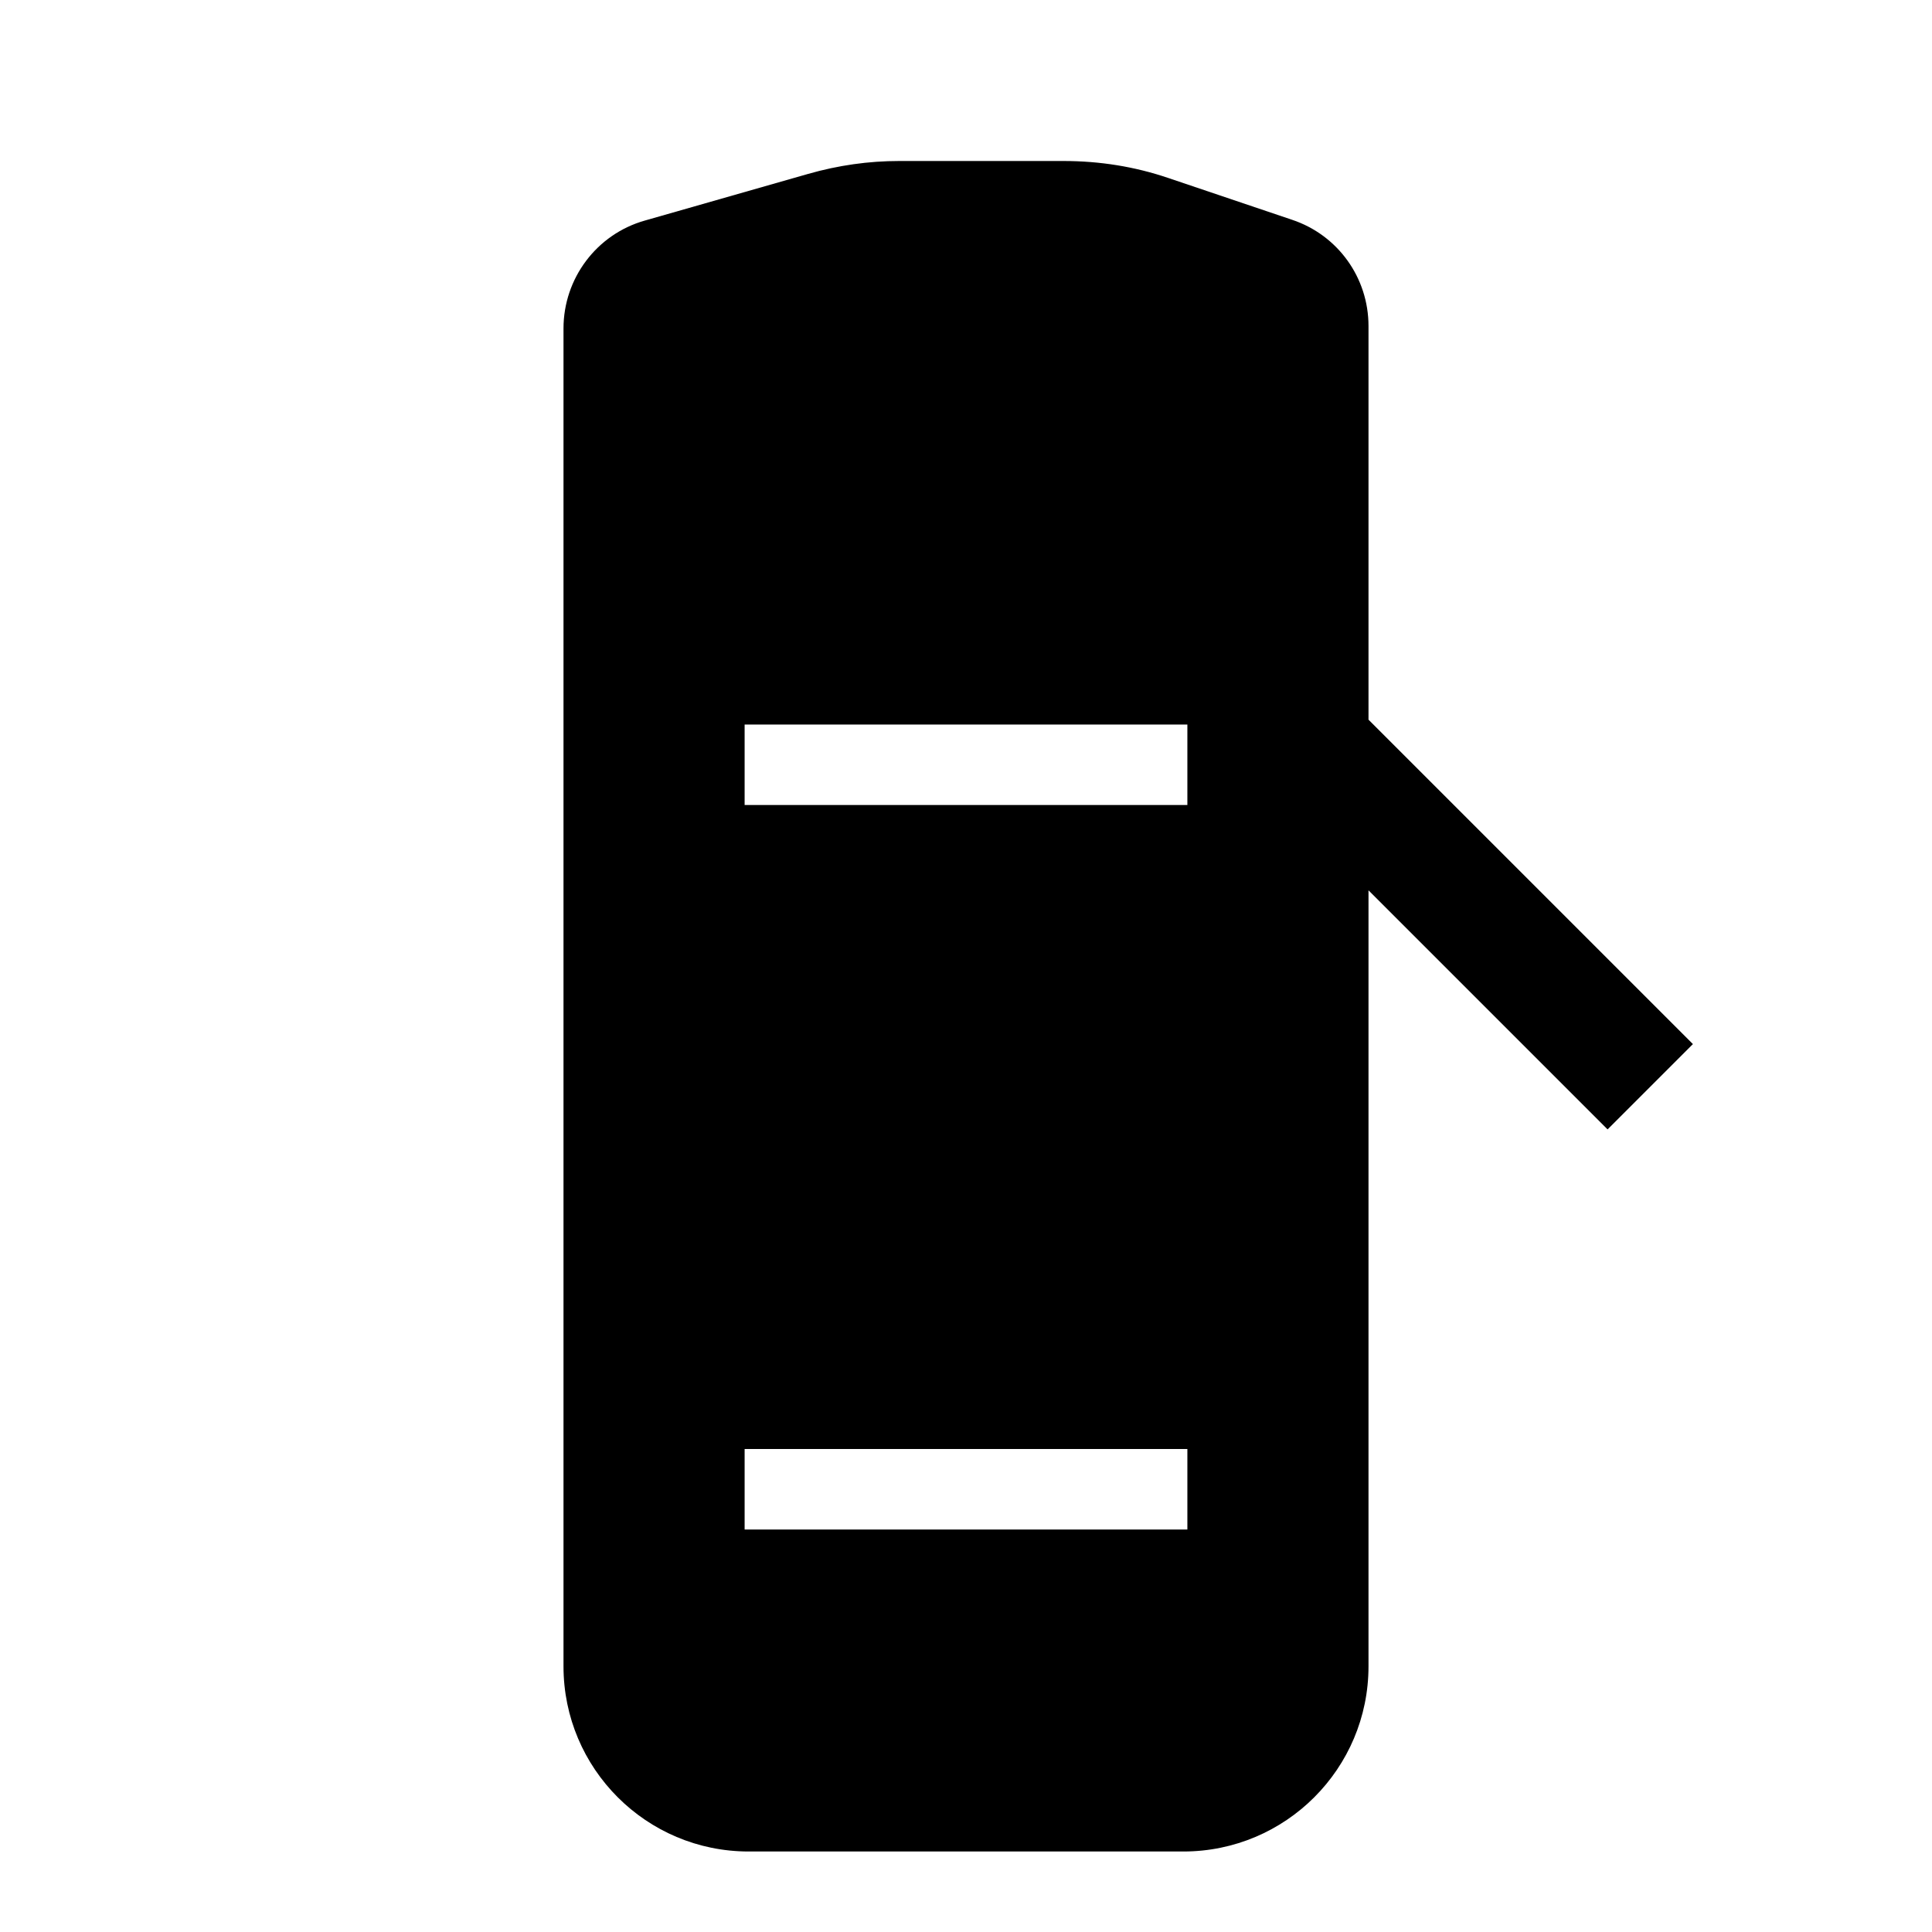
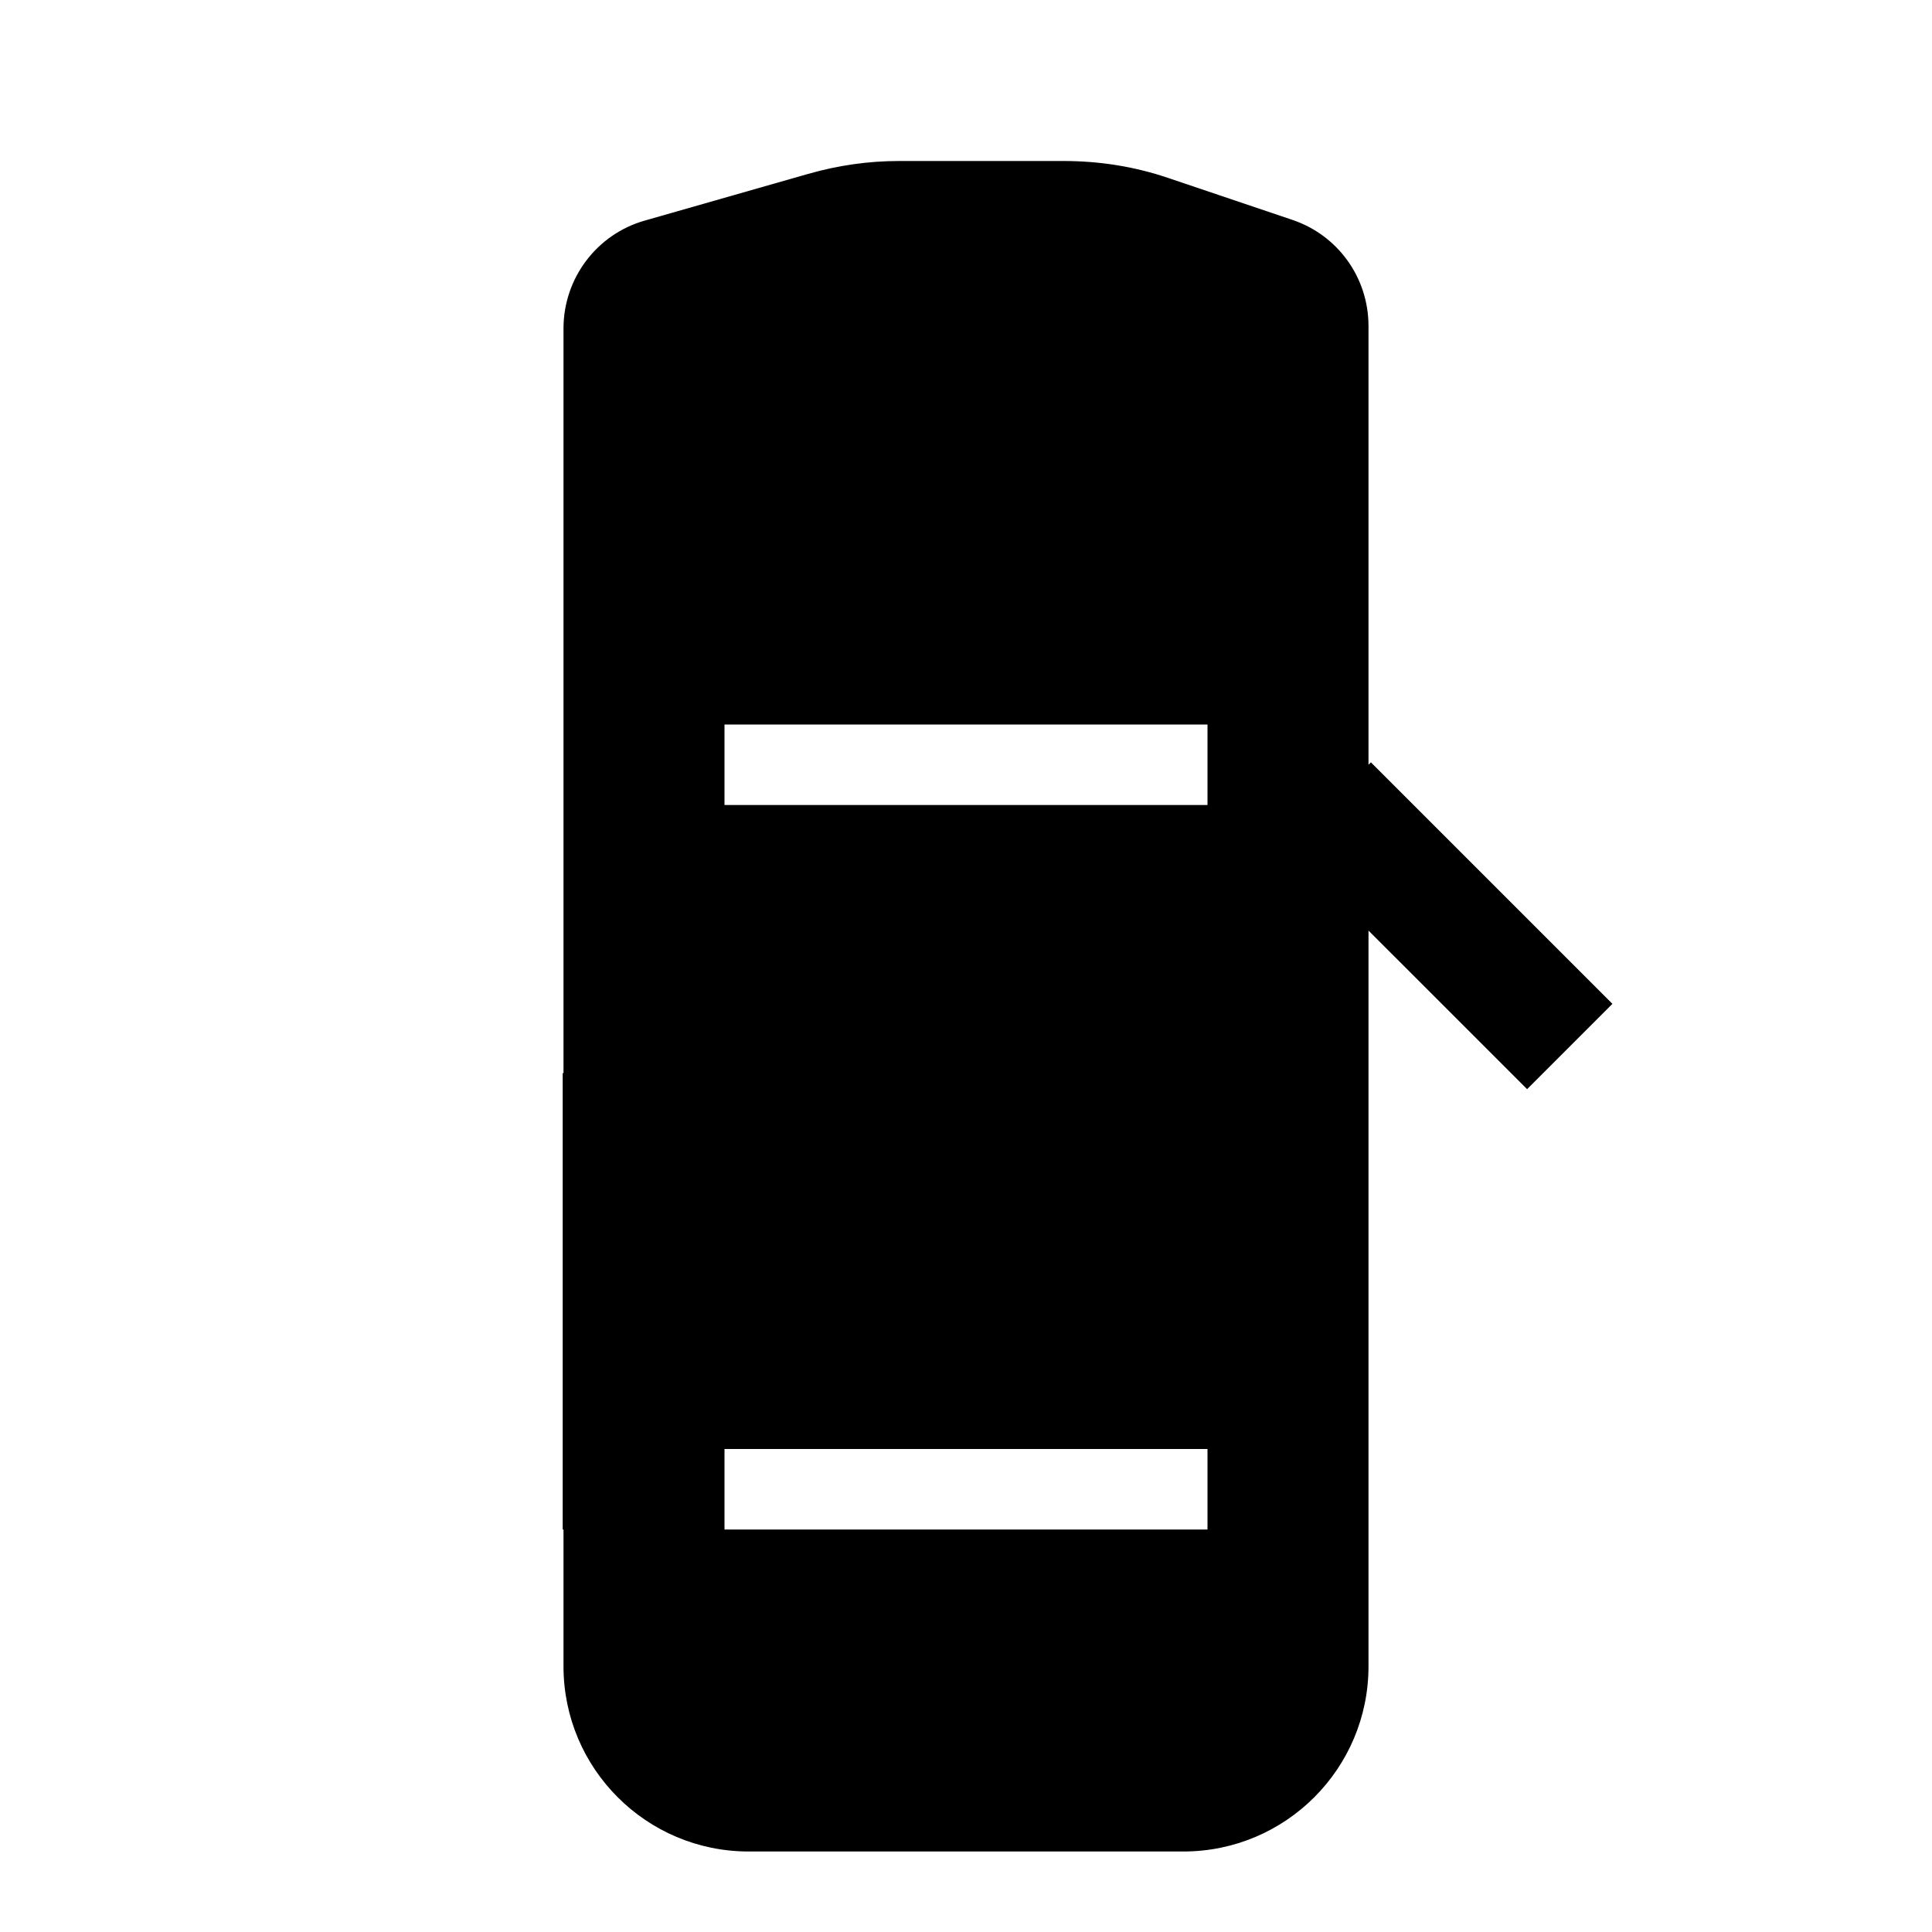
<svg xmlns="http://www.w3.org/2000/svg" width="24" height="24" fill="none">
-   <path fill="currentColor" d="M13.21 2q.68 0 1.3.21l1.54.52c.57.19.95.72.95 1.32v4.89l4.03 4.03-1.06 1.06L17 11.06v9.64a2.3 2.3 0 0 1-2.3 2.3H9.3A2.3 2.3 0 0 1 7 20.7V4.08c0-.62.41-1.17 1.01-1.34l2.03-.58Q10.6 2 11.17 2zM9.25 19h5.5v-1h-5.5zm0-9h5.5V9h-5.5z" />
+   <path fill="currentColor" d="M13.21 2q.68 0 1.3.21l1.54.52c.57.19.95.72.95 1.32V9.5l.03-.03 3 3-1.06 1.06L17 11.56v9.14a2.3 2.3 0 0 1-2.3 2.3H9.3A2.3 2.3 0 0 1 7 20.7V19h-.01v-5.67H7V4.08c0-.62.41-1.17 1.01-1.34l2.03-.58Q10.6 2 11.17 2zM9 19h6v-1H9zm0-9h6V9H9z" />
</svg>
